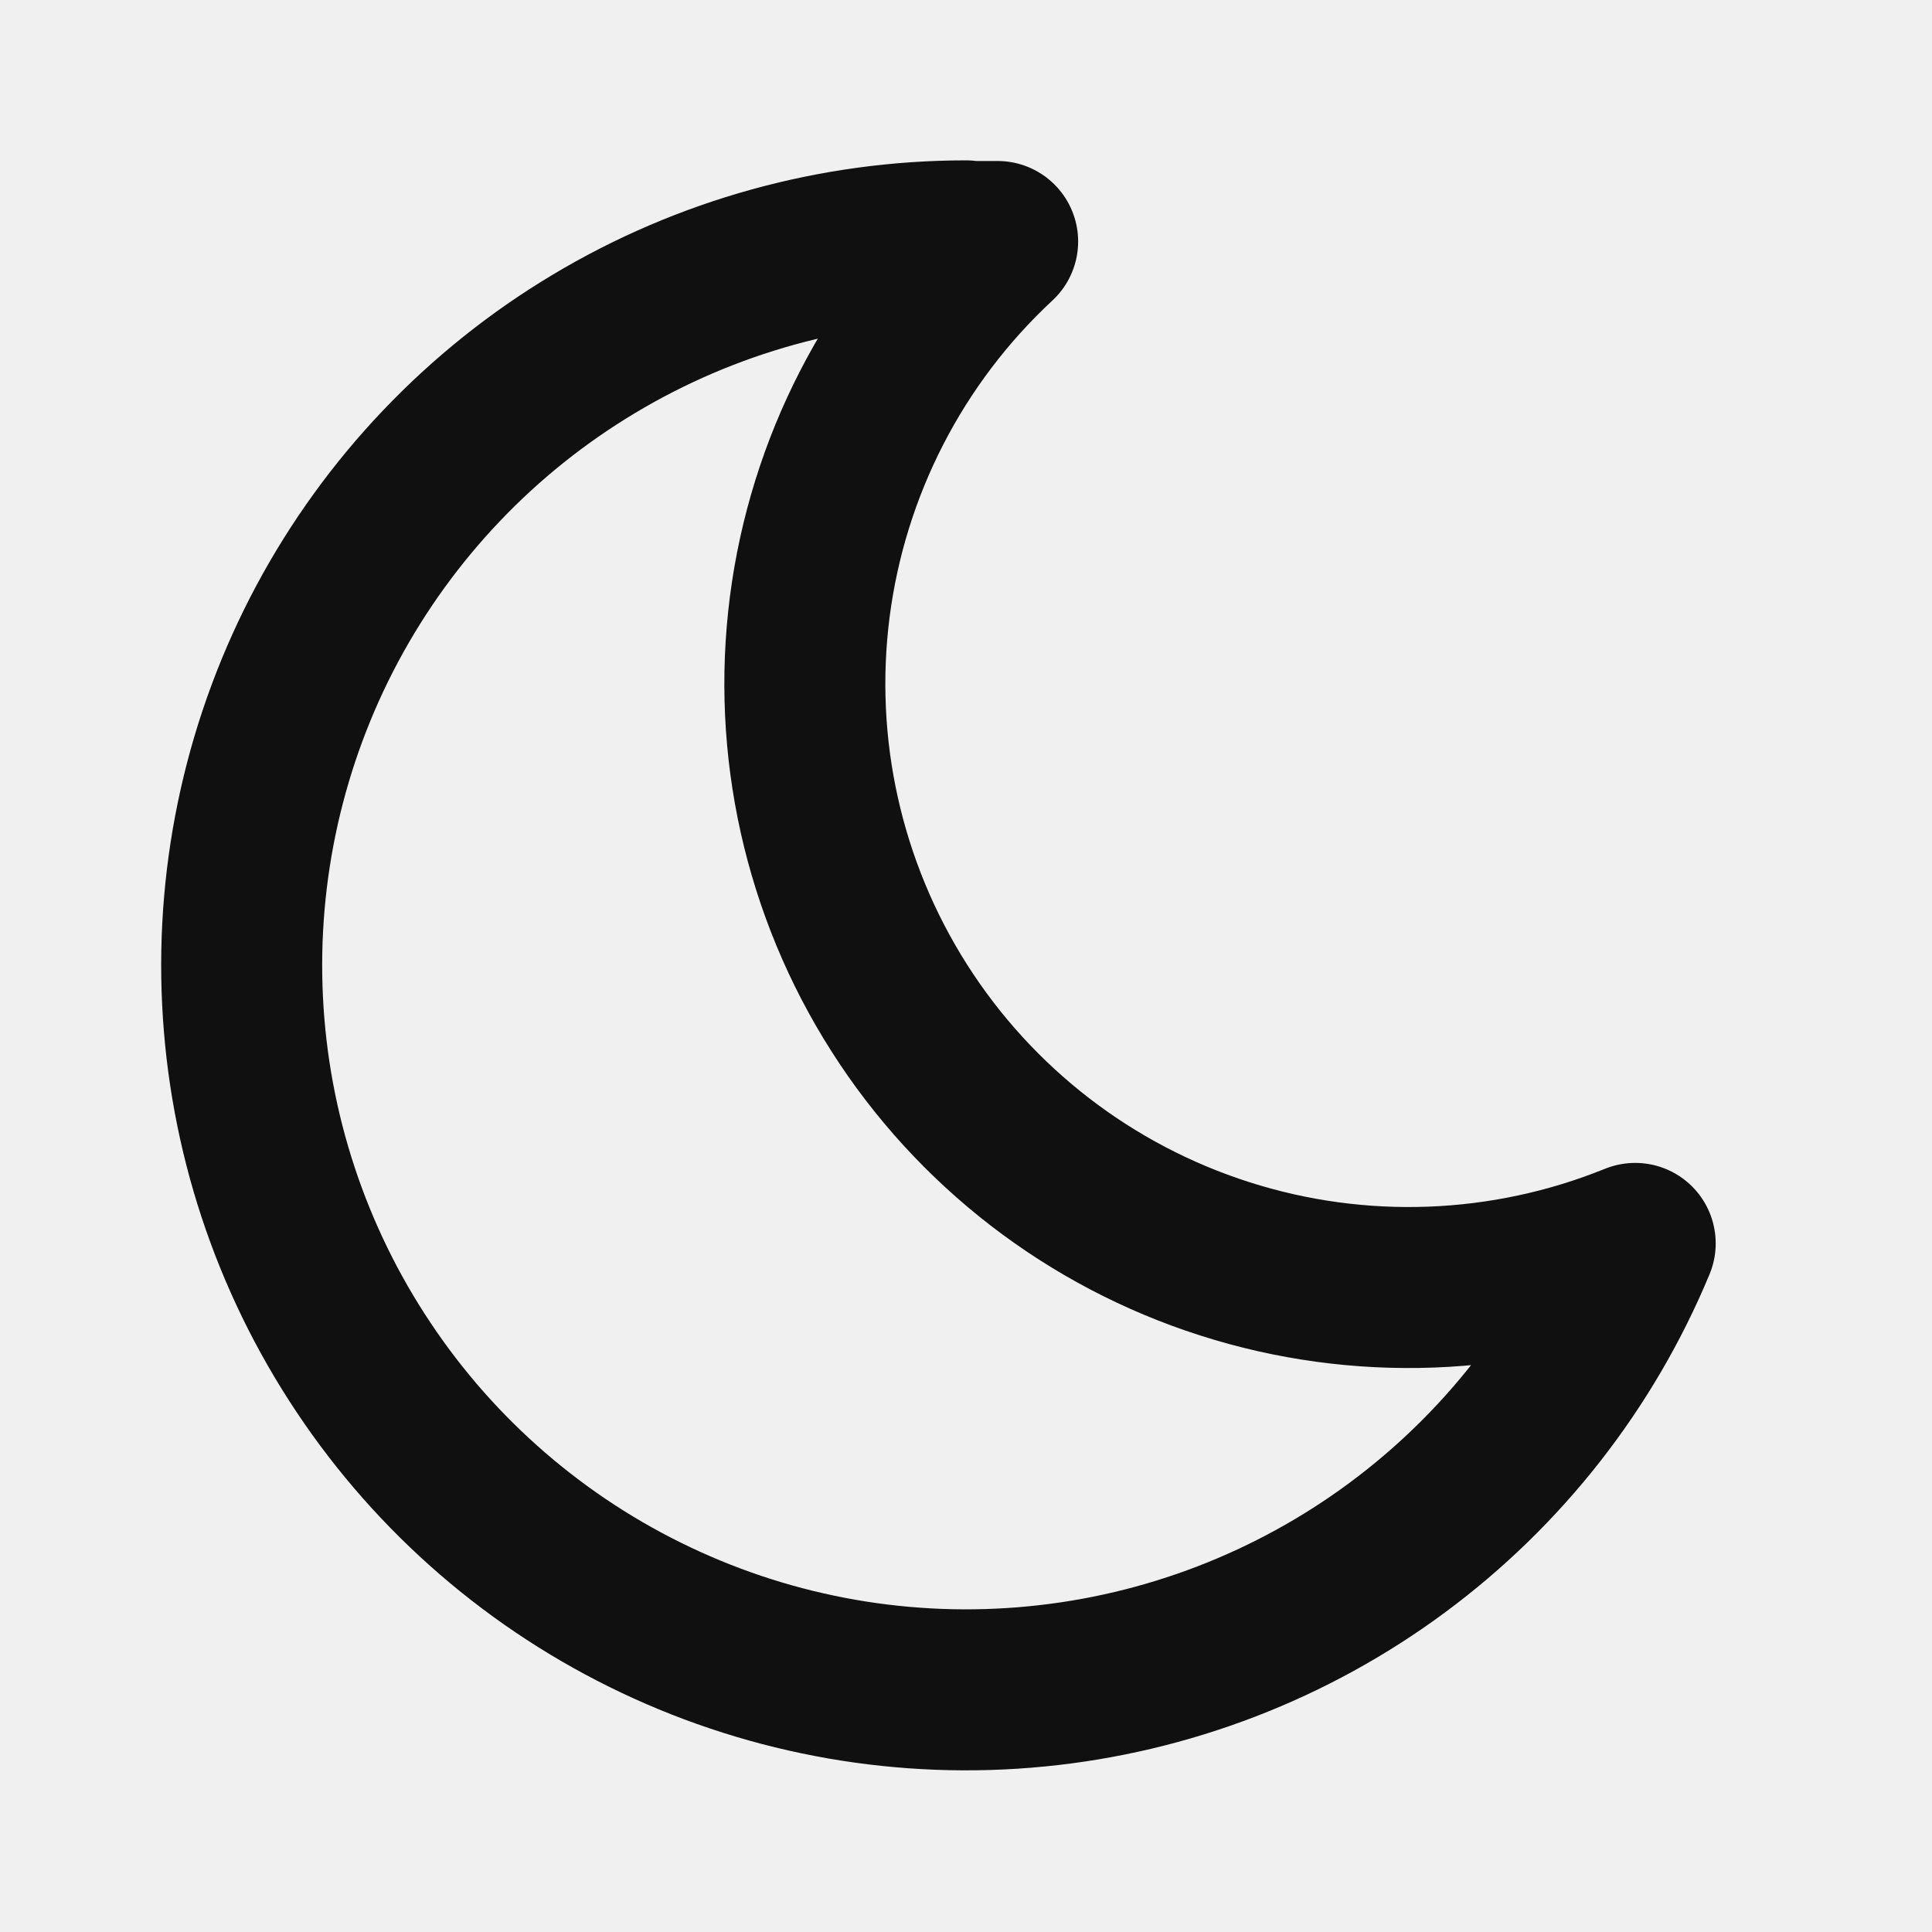
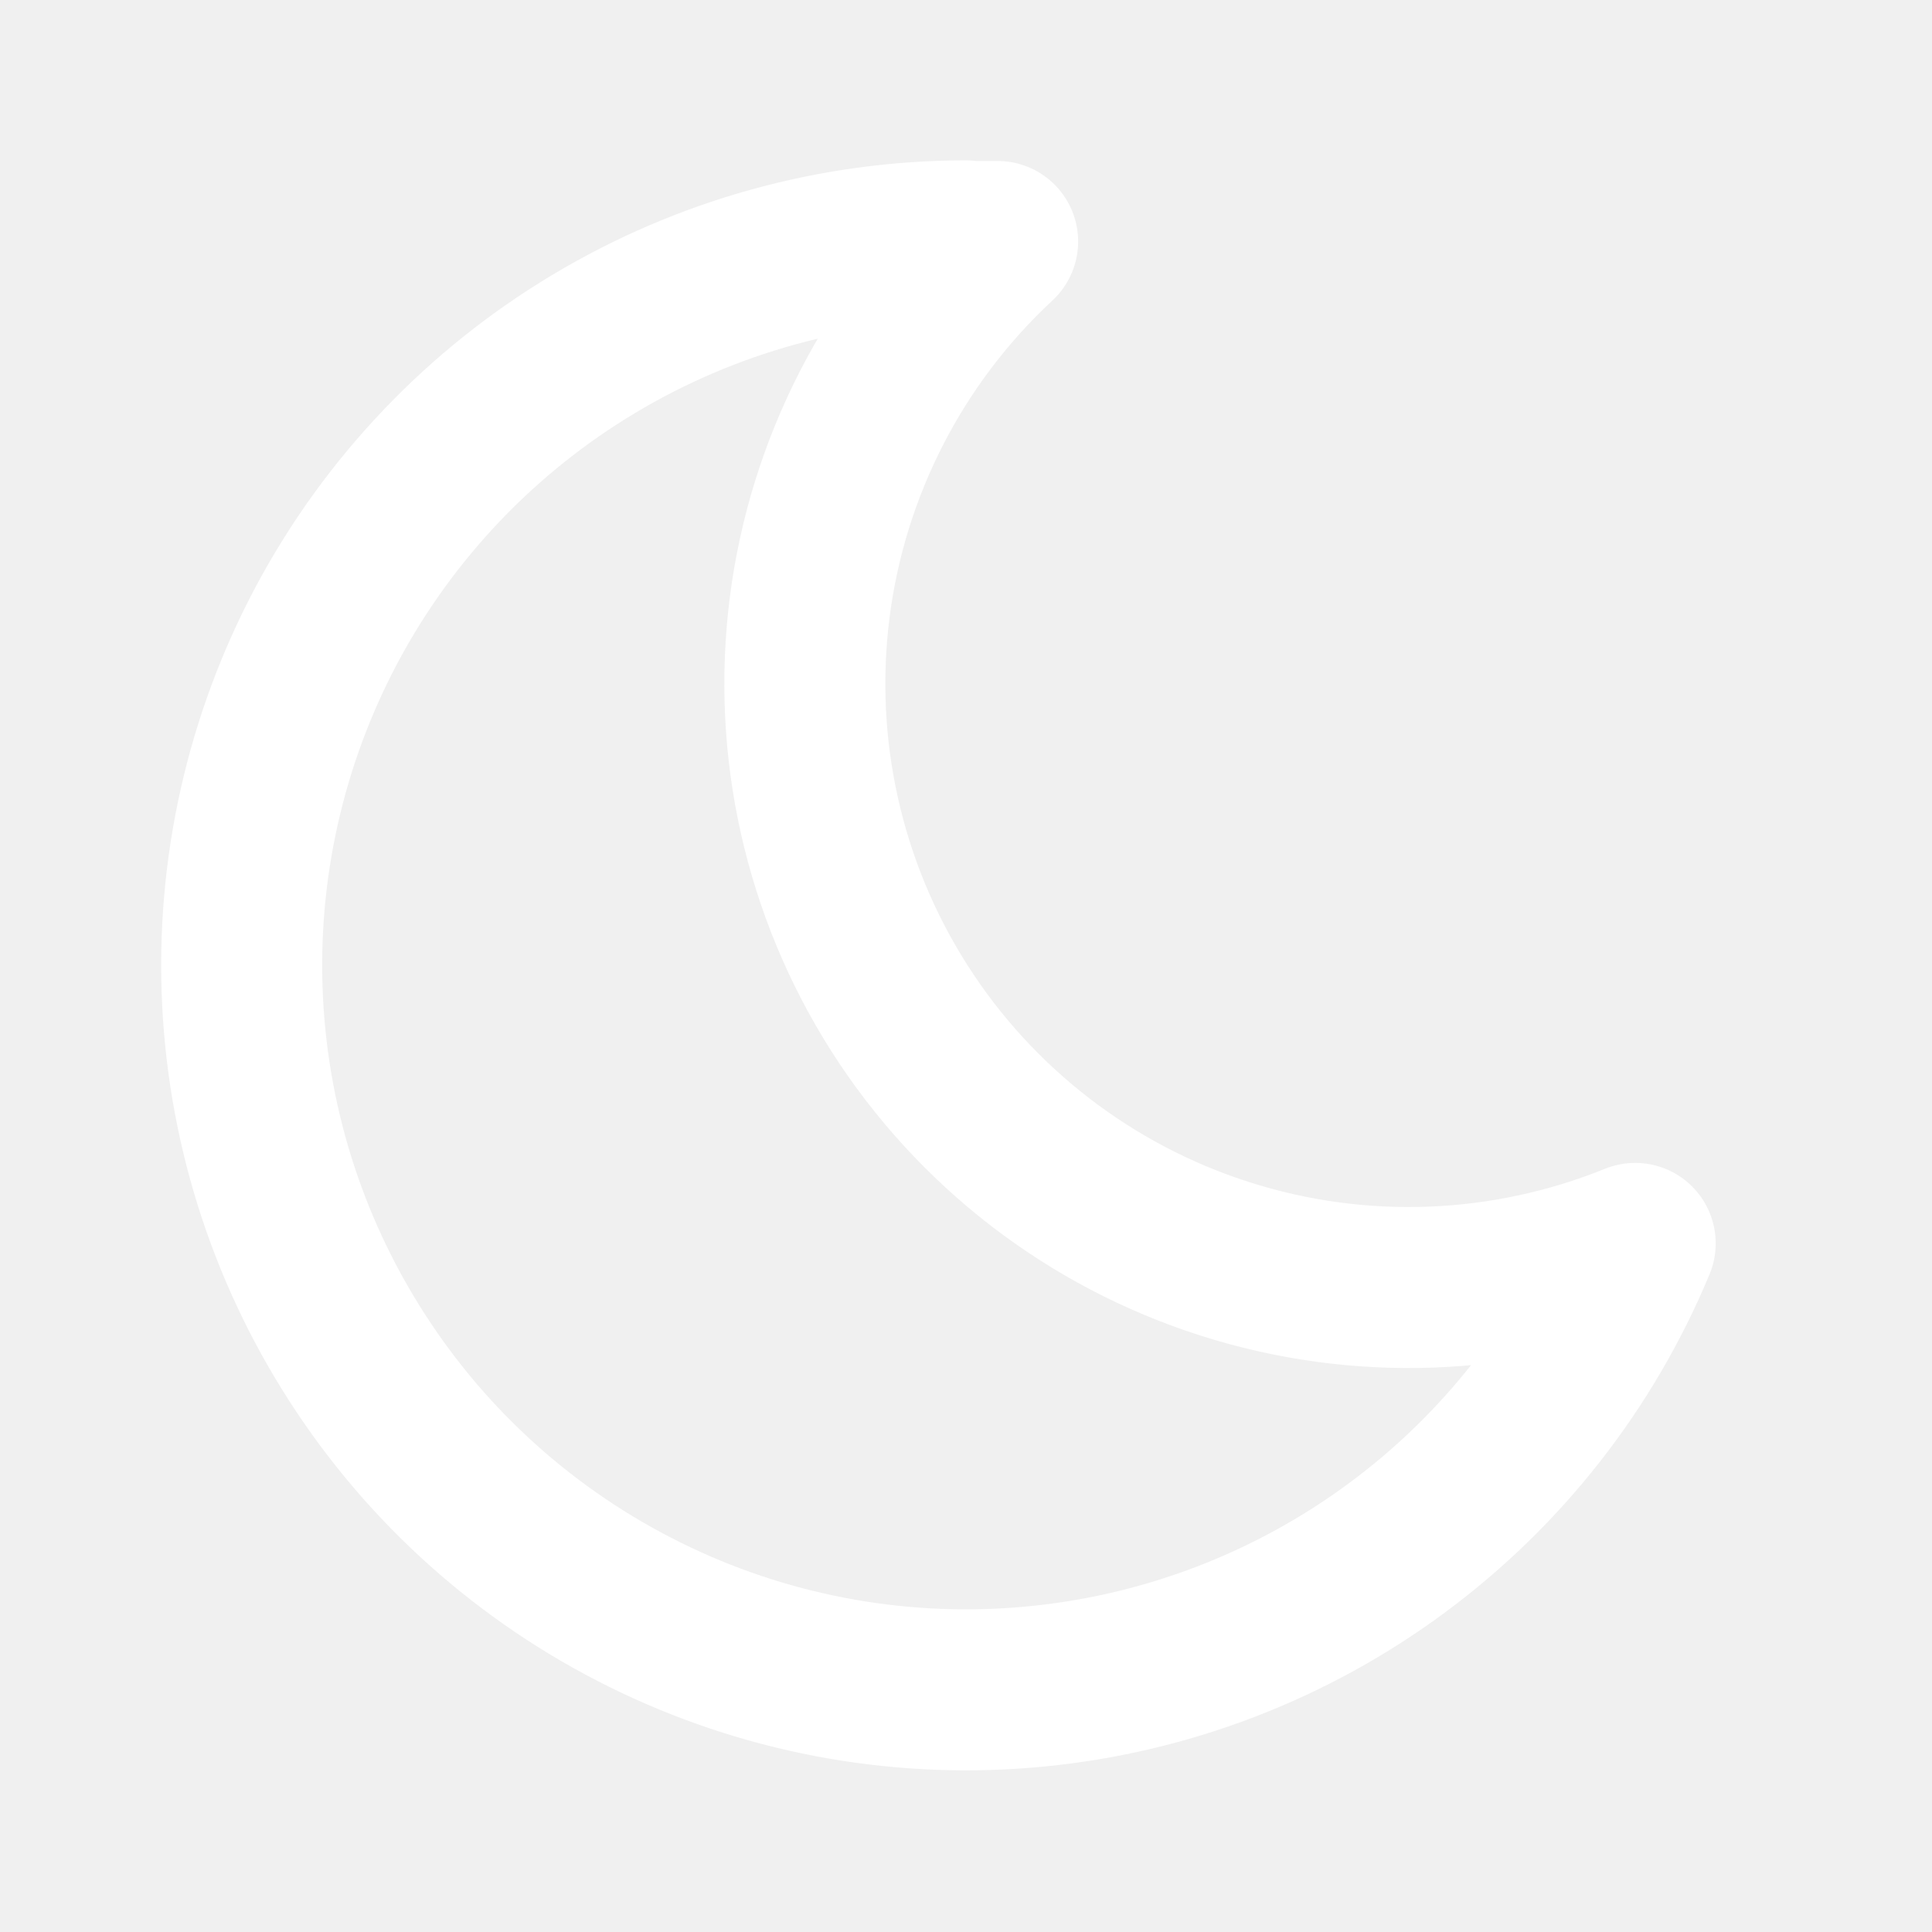
<svg xmlns="http://www.w3.org/2000/svg" width="24" height="24" viewBox="0 0 24 24" fill="none">
-   <path d="M12 3C12.132 3 12.263 3 12.393 3C11.108 4.194 10.283 5.8 10.059 7.539C9.836 9.279 10.229 11.041 11.171 12.521C12.112 14 13.542 15.103 15.213 15.637C16.883 16.172 18.688 16.104 20.313 15.446C19.688 16.95 18.666 18.257 17.356 19.226C16.047 20.195 14.498 20.791 12.877 20.949C11.255 21.108 9.621 20.823 8.149 20.125C6.677 19.428 5.421 18.344 4.517 16.988C3.612 15.633 3.092 14.058 3.013 12.431C2.933 10.804 3.297 9.185 4.065 7.748C4.834 6.312 5.977 5.11 7.375 4.273C8.772 3.435 10.371 2.992 12 2.992V3Z" stroke="#101010" stroke-width="2" stroke-linecap="round" stroke-linejoin="round" />
+   <path d="M12 3C12.132 3 12.263 3 12.393 3C11.108 4.194 10.283 5.8 10.059 7.539C9.836 9.279 10.229 11.041 11.171 12.521C12.112 14 13.542 15.103 15.213 15.637C16.883 16.172 18.688 16.104 20.313 15.446C19.688 16.95 18.666 18.257 17.356 19.226C16.047 20.195 14.498 20.791 12.877 20.949C11.255 21.108 9.621 20.823 8.149 20.125C6.677 19.428 5.421 18.344 4.517 16.988C3.612 15.633 3.092 14.058 3.013 12.431C2.933 10.804 3.297 9.185 4.065 7.748C4.834 6.312 5.977 5.11 7.375 4.273C8.772 3.435 10.371 2.992 12 2.992V3Z" stroke="#fff" stroke-width="2" stroke-linecap="round" stroke-linejoin="round" />
</svg>
